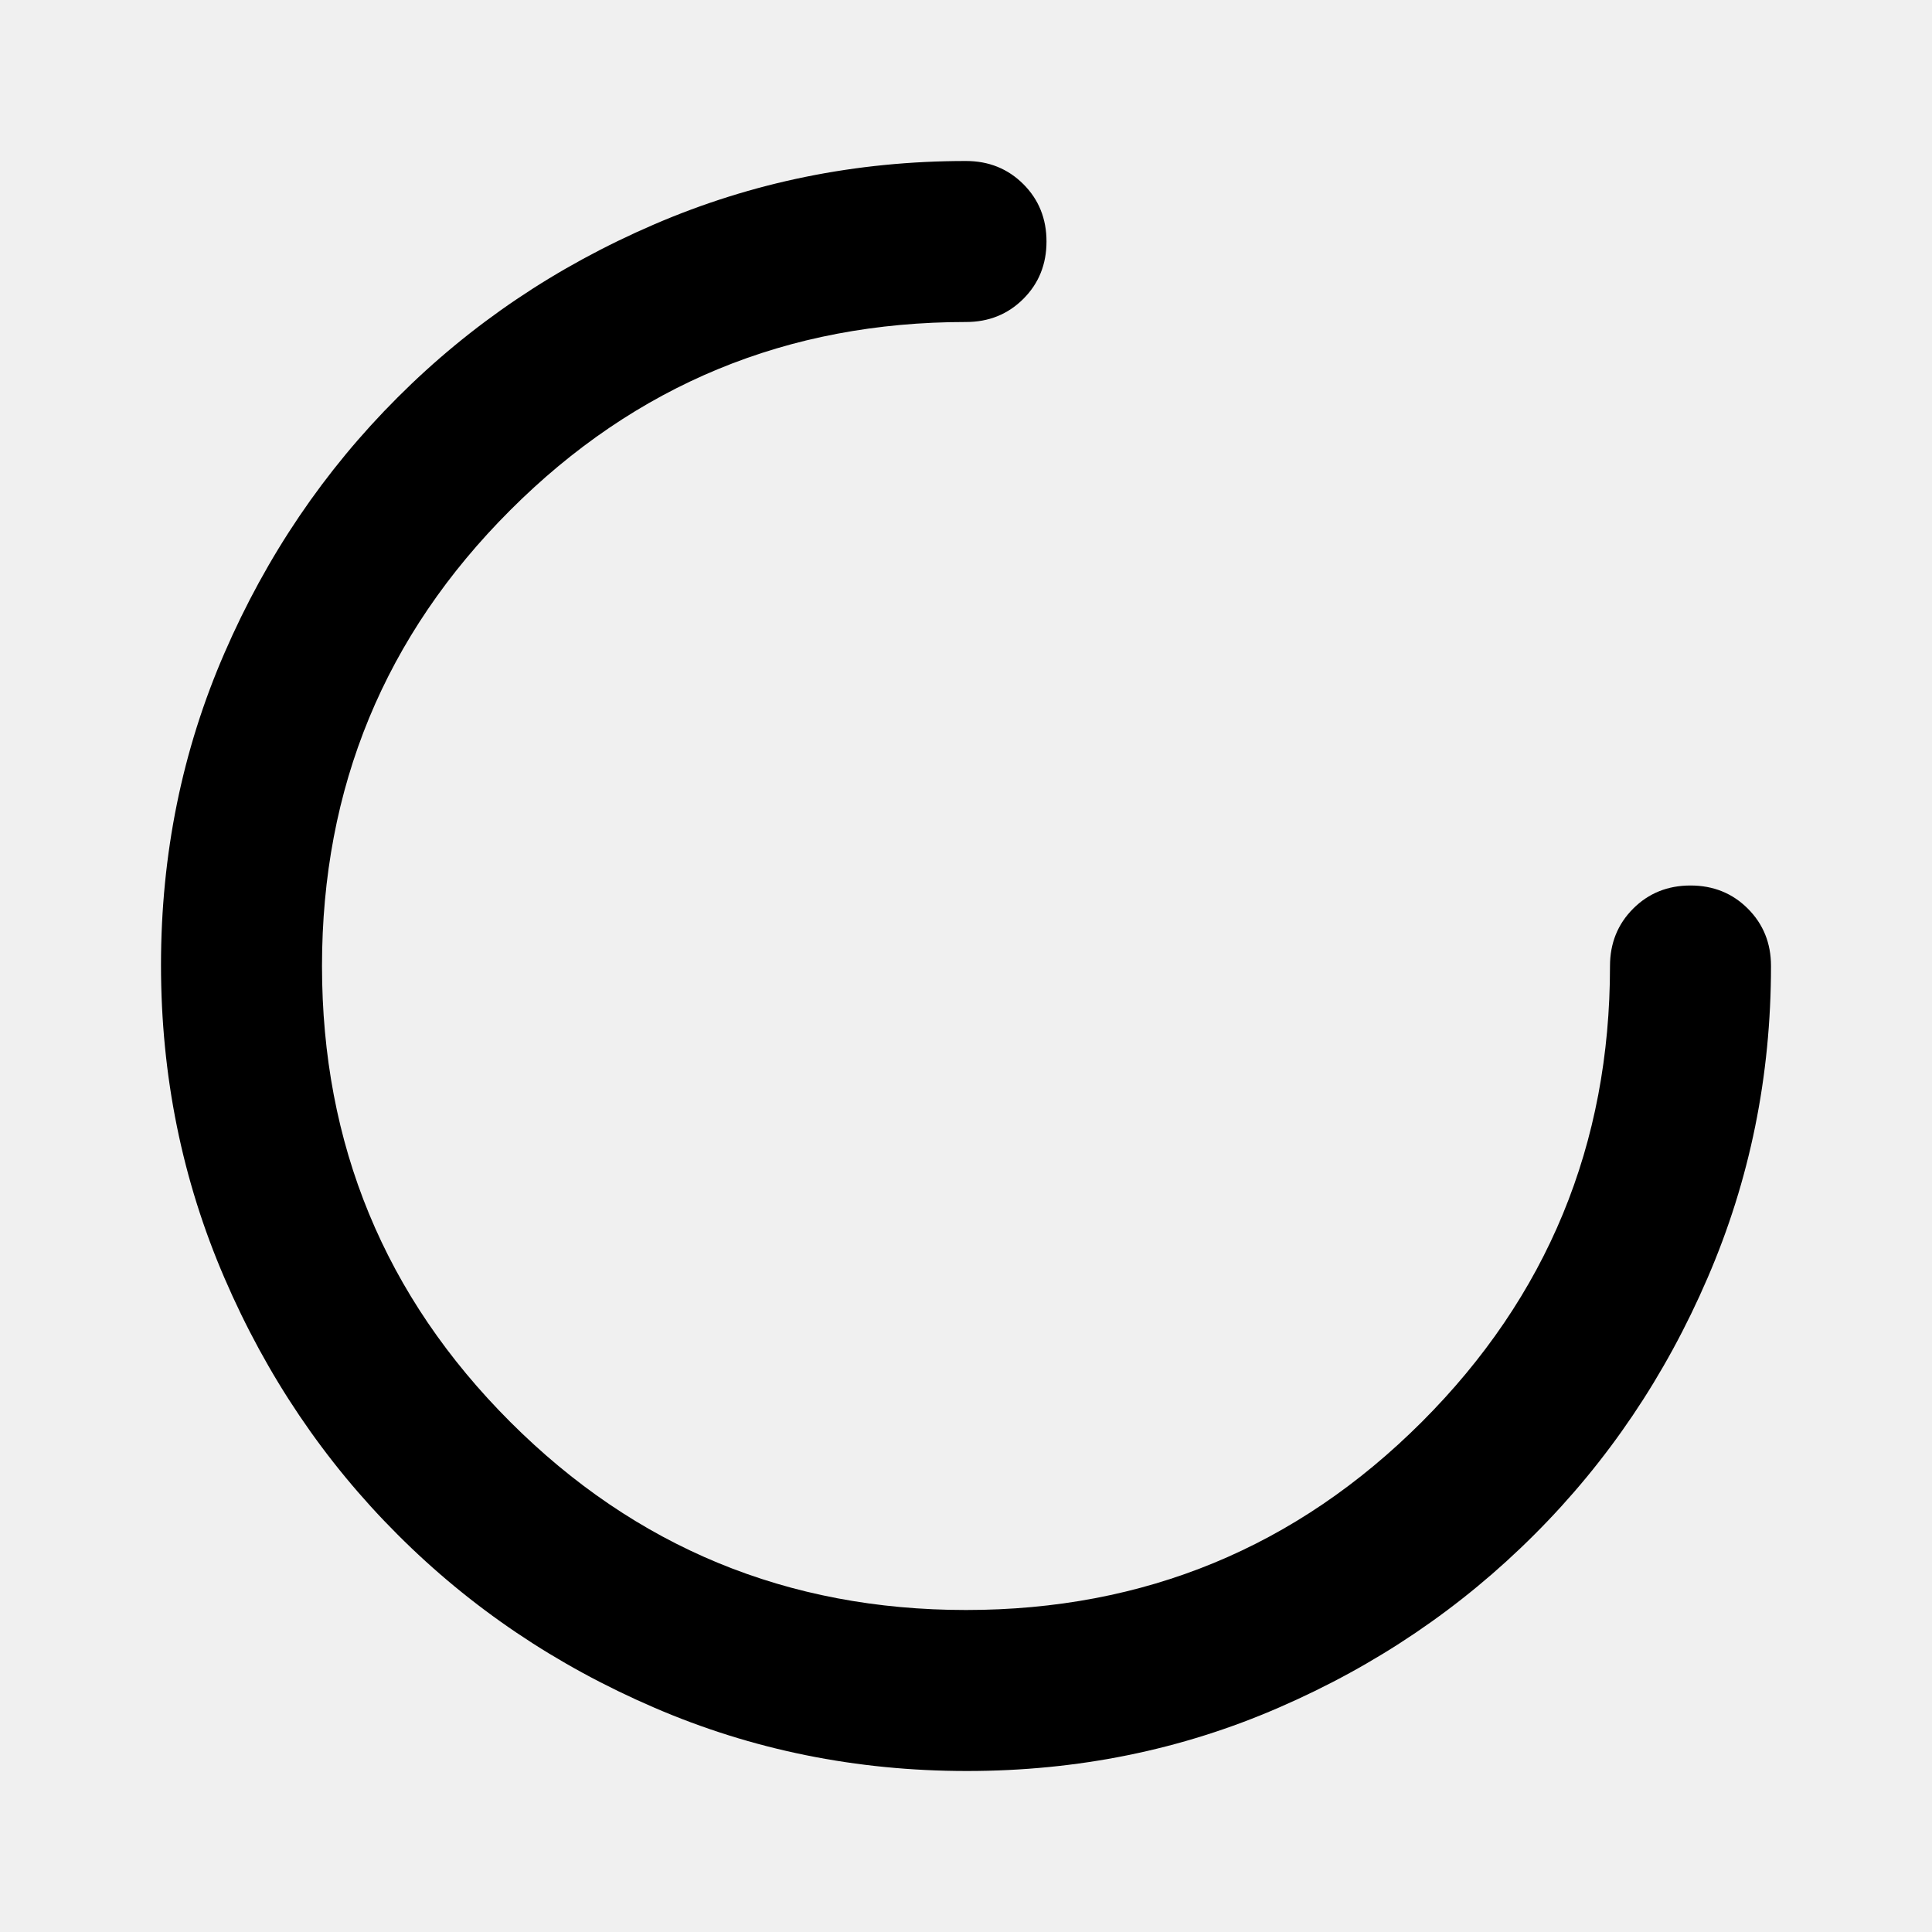
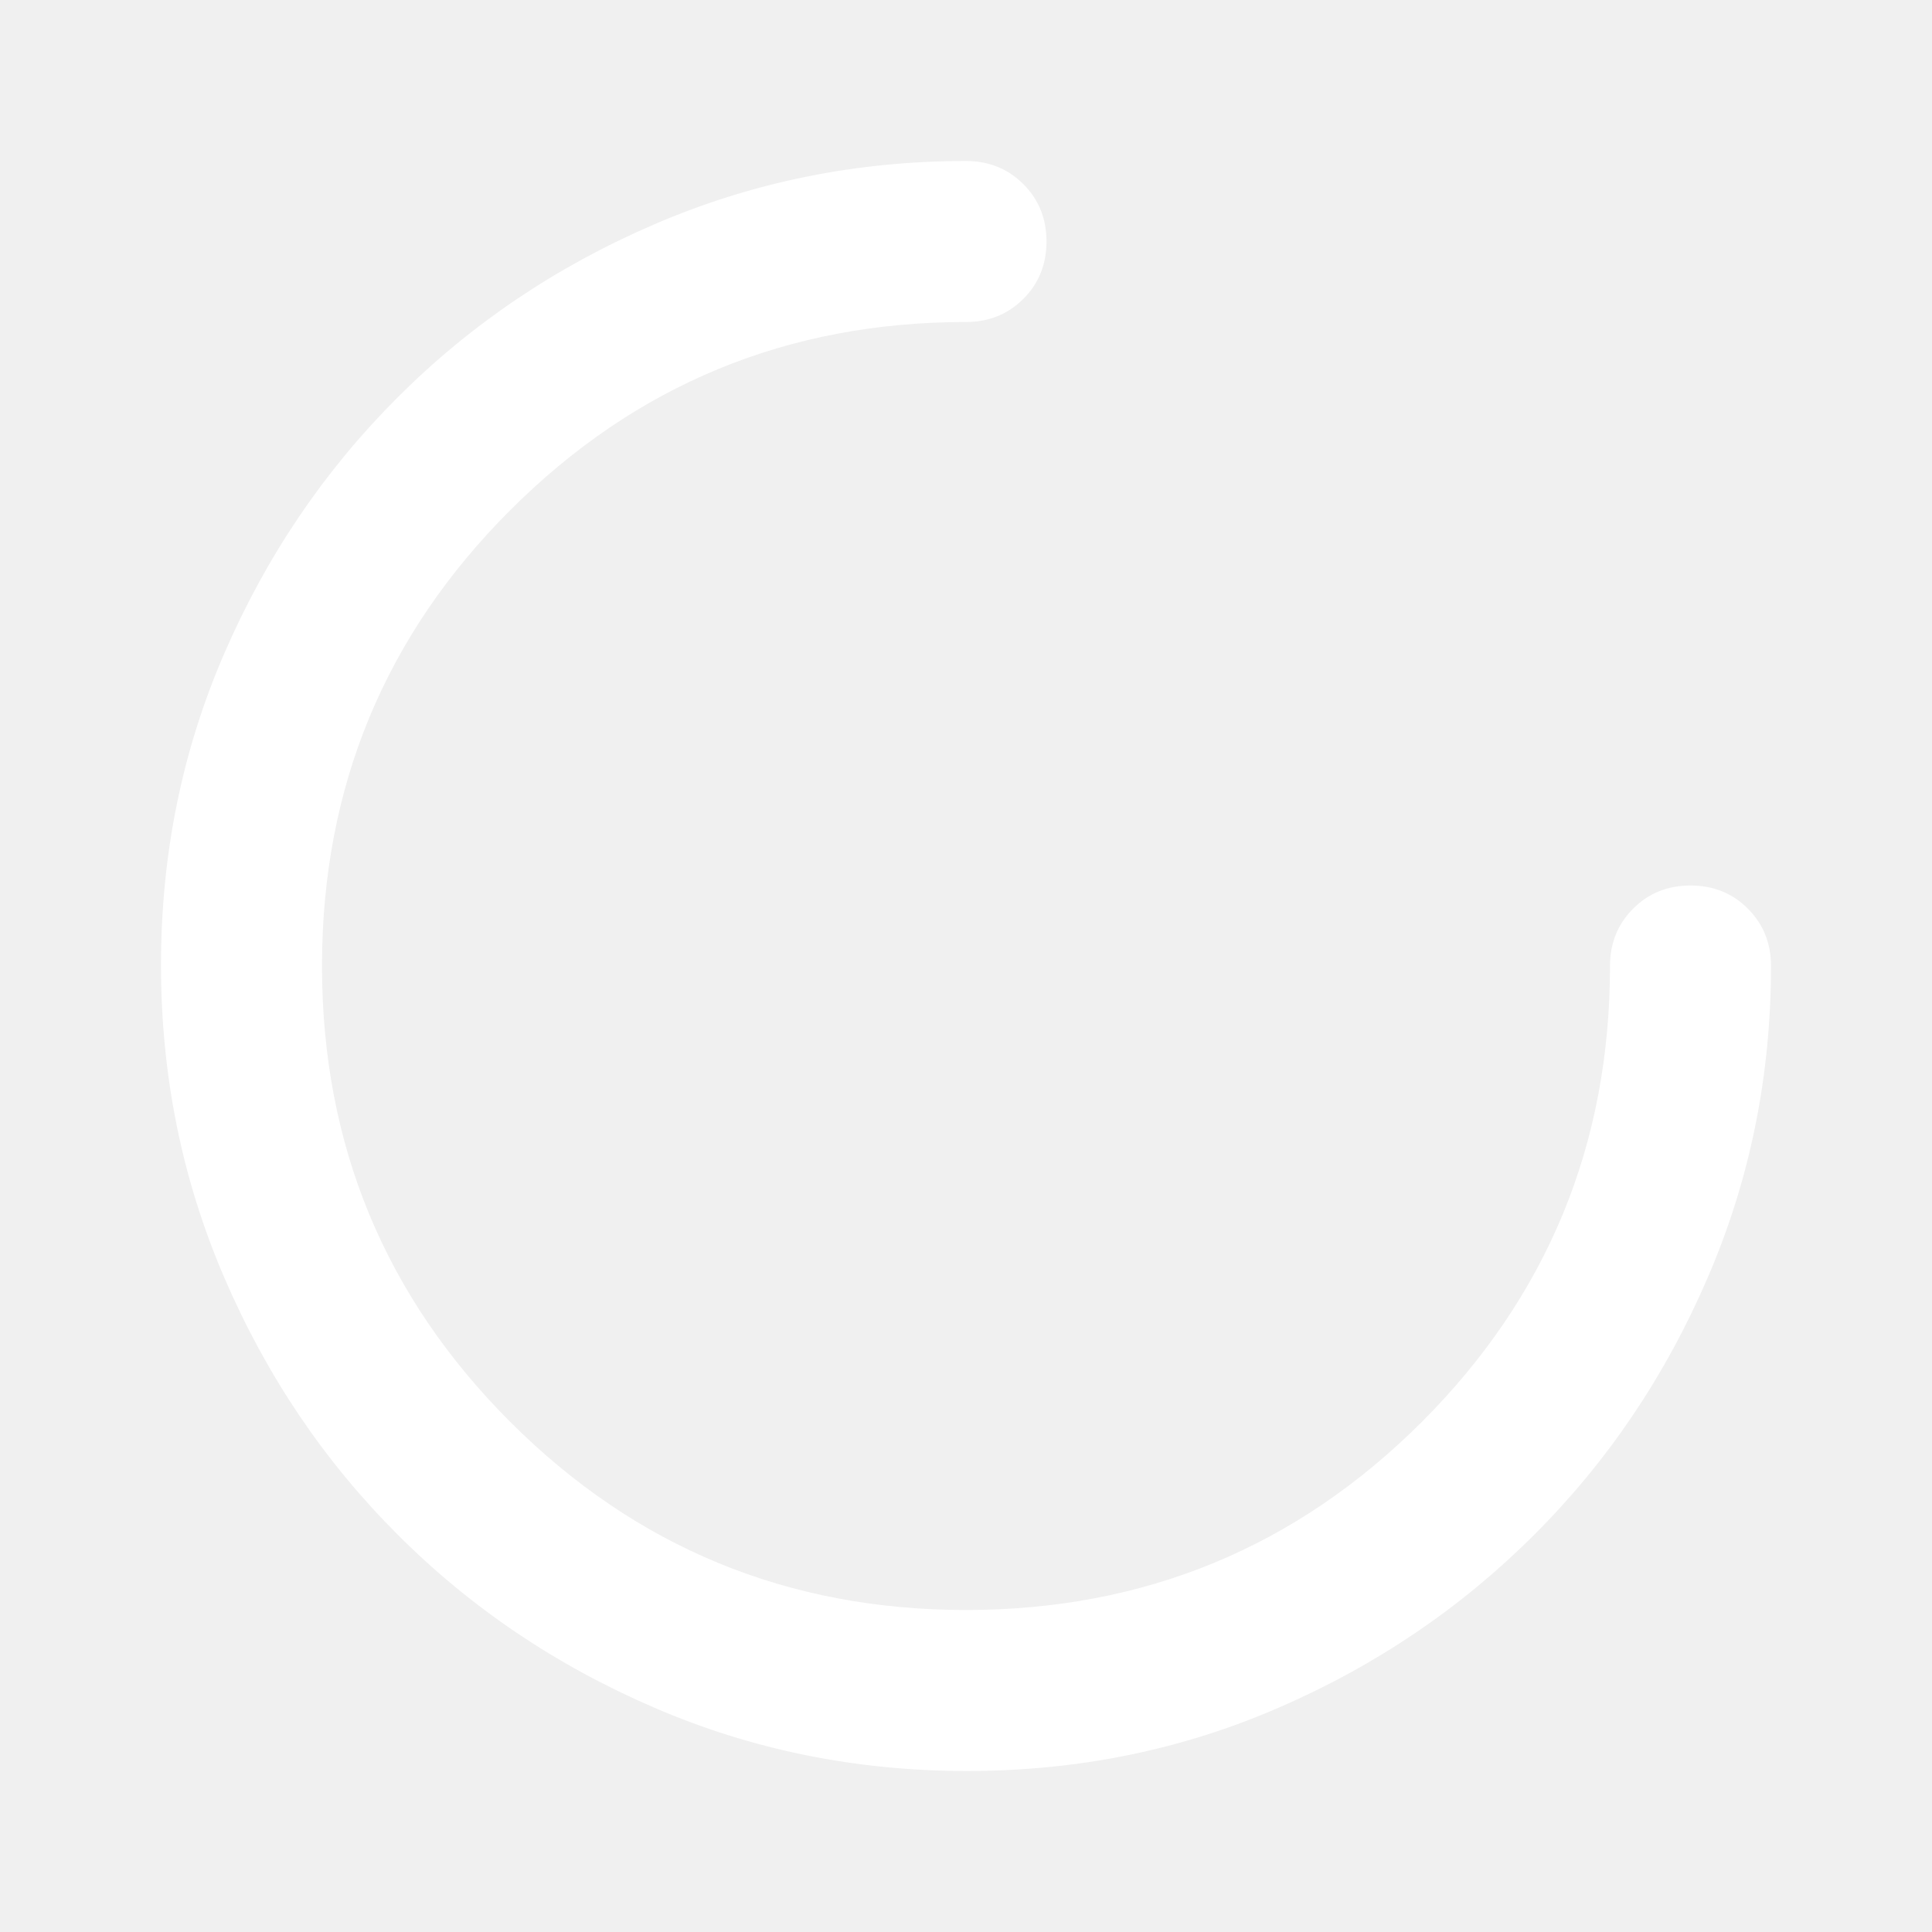
<svg xmlns="http://www.w3.org/2000/svg" width="24" height="24" viewBox="0 0 24 24" fill="none">
-   <path d="M8.125 21.212C6.908 20.688 5.846 19.971 4.938 19.062C4.029 18.154 3.312 17.092 2.788 15.875C2.263 14.658 2 13.363 2 11.988C2 10.613 2.263 9.321 2.788 8.113C3.312 6.904 4.029 5.846 4.938 4.938C5.846 4.029 6.908 3.312 8.125 2.788C9.342 2.263 10.633 2 12 2C12.283 2 12.521 2.096 12.713 2.288C12.904 2.479 13 2.717 13 3C13 3.283 12.904 3.521 12.713 3.712C12.521 3.904 12.283 4 12 4C9.783 4 7.896 4.779 6.338 6.338C4.779 7.896 4 9.783 4 12C4 14.217 4.779 16.104 6.338 17.663C7.896 19.221 9.783 20 12 20C14.217 20 16.104 19.221 17.663 17.663C19.221 16.104 20 14.217 20 12C20 11.717 20.096 11.479 20.288 11.287C20.479 11.096 20.717 11 21 11C21.283 11 21.521 11.096 21.712 11.287C21.904 11.479 22 11.717 22 12C22 13.367 21.738 14.658 21.212 15.875C20.688 17.092 19.971 18.154 19.062 19.062C18.154 19.971 17.096 20.688 15.887 21.212C14.679 21.738 13.387 22 12.012 22C10.637 22 9.342 21.738 8.125 21.212Z" fill="currentColor" />
+   <path d="M8.125 21.212C6.908 20.688 5.846 19.971 4.938 19.062C4.029 18.154 3.312 17.092 2.788 15.875C2.263 14.658 2 13.363 2 11.988C2 10.613 2.263 9.321 2.788 8.113C3.312 6.904 4.029 5.846 4.938 4.938C5.846 4.029 6.908 3.312 8.125 2.788C9.342 2.263 10.633 2 12 2C12.283 2 12.521 2.096 12.713 2.288C12.904 2.479 13 2.717 13 3C13 3.283 12.904 3.521 12.713 3.712C12.521 3.904 12.283 4 12 4C9.783 4 7.896 4.779 6.338 6.338C4.779 7.896 4 9.783 4 12C4 14.217 4.779 16.104 6.338 17.663C7.896 19.221 9.783 20 12 20C14.217 20 16.104 19.221 17.663 17.663C19.221 16.104 20 14.217 20 12C20 11.717 20.096 11.479 20.288 11.287C20.479 11.096 20.717 11 21 11C21.283 11 21.521 11.096 21.712 11.287C21.904 11.479 22 11.717 22 12C22 13.367 21.738 14.658 21.212 15.875C20.688 17.092 19.971 18.154 19.062 19.062C18.154 19.971 17.096 20.688 15.887 21.212C14.679 21.738 13.387 22 12.012 22C10.637 22 9.342 21.738 8.125 21.212Z" fill="white" />
</svg>
